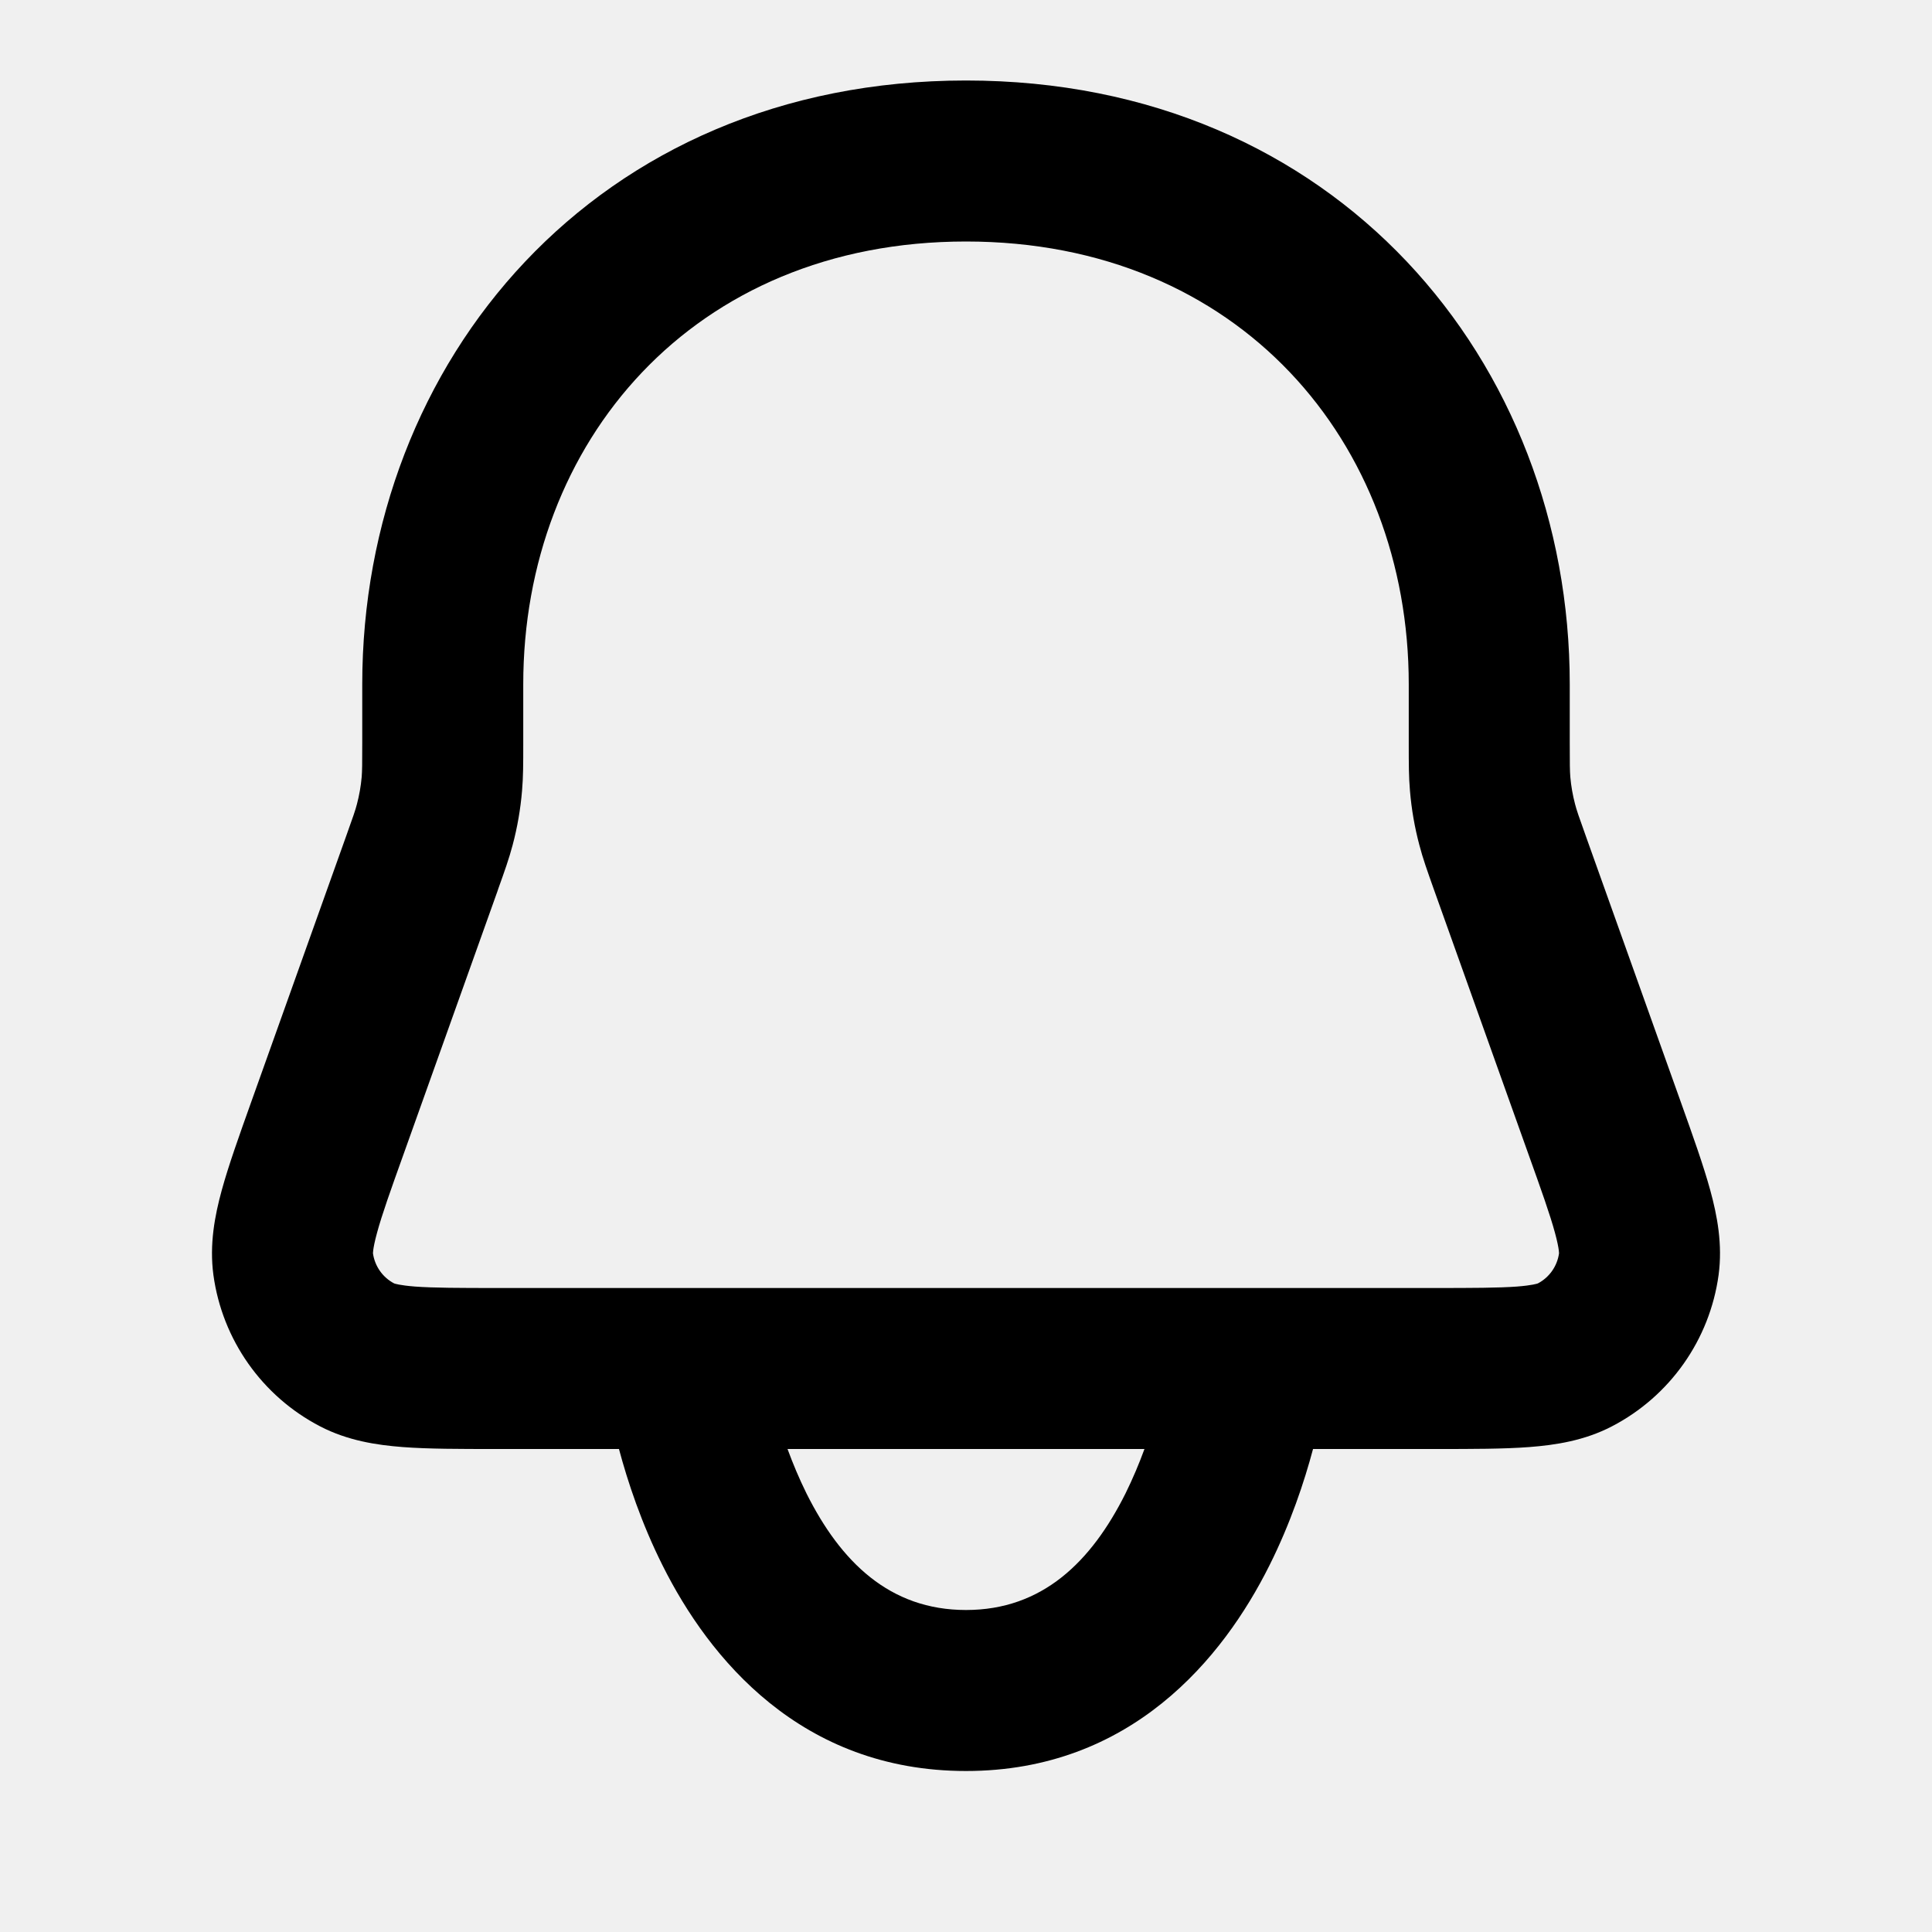
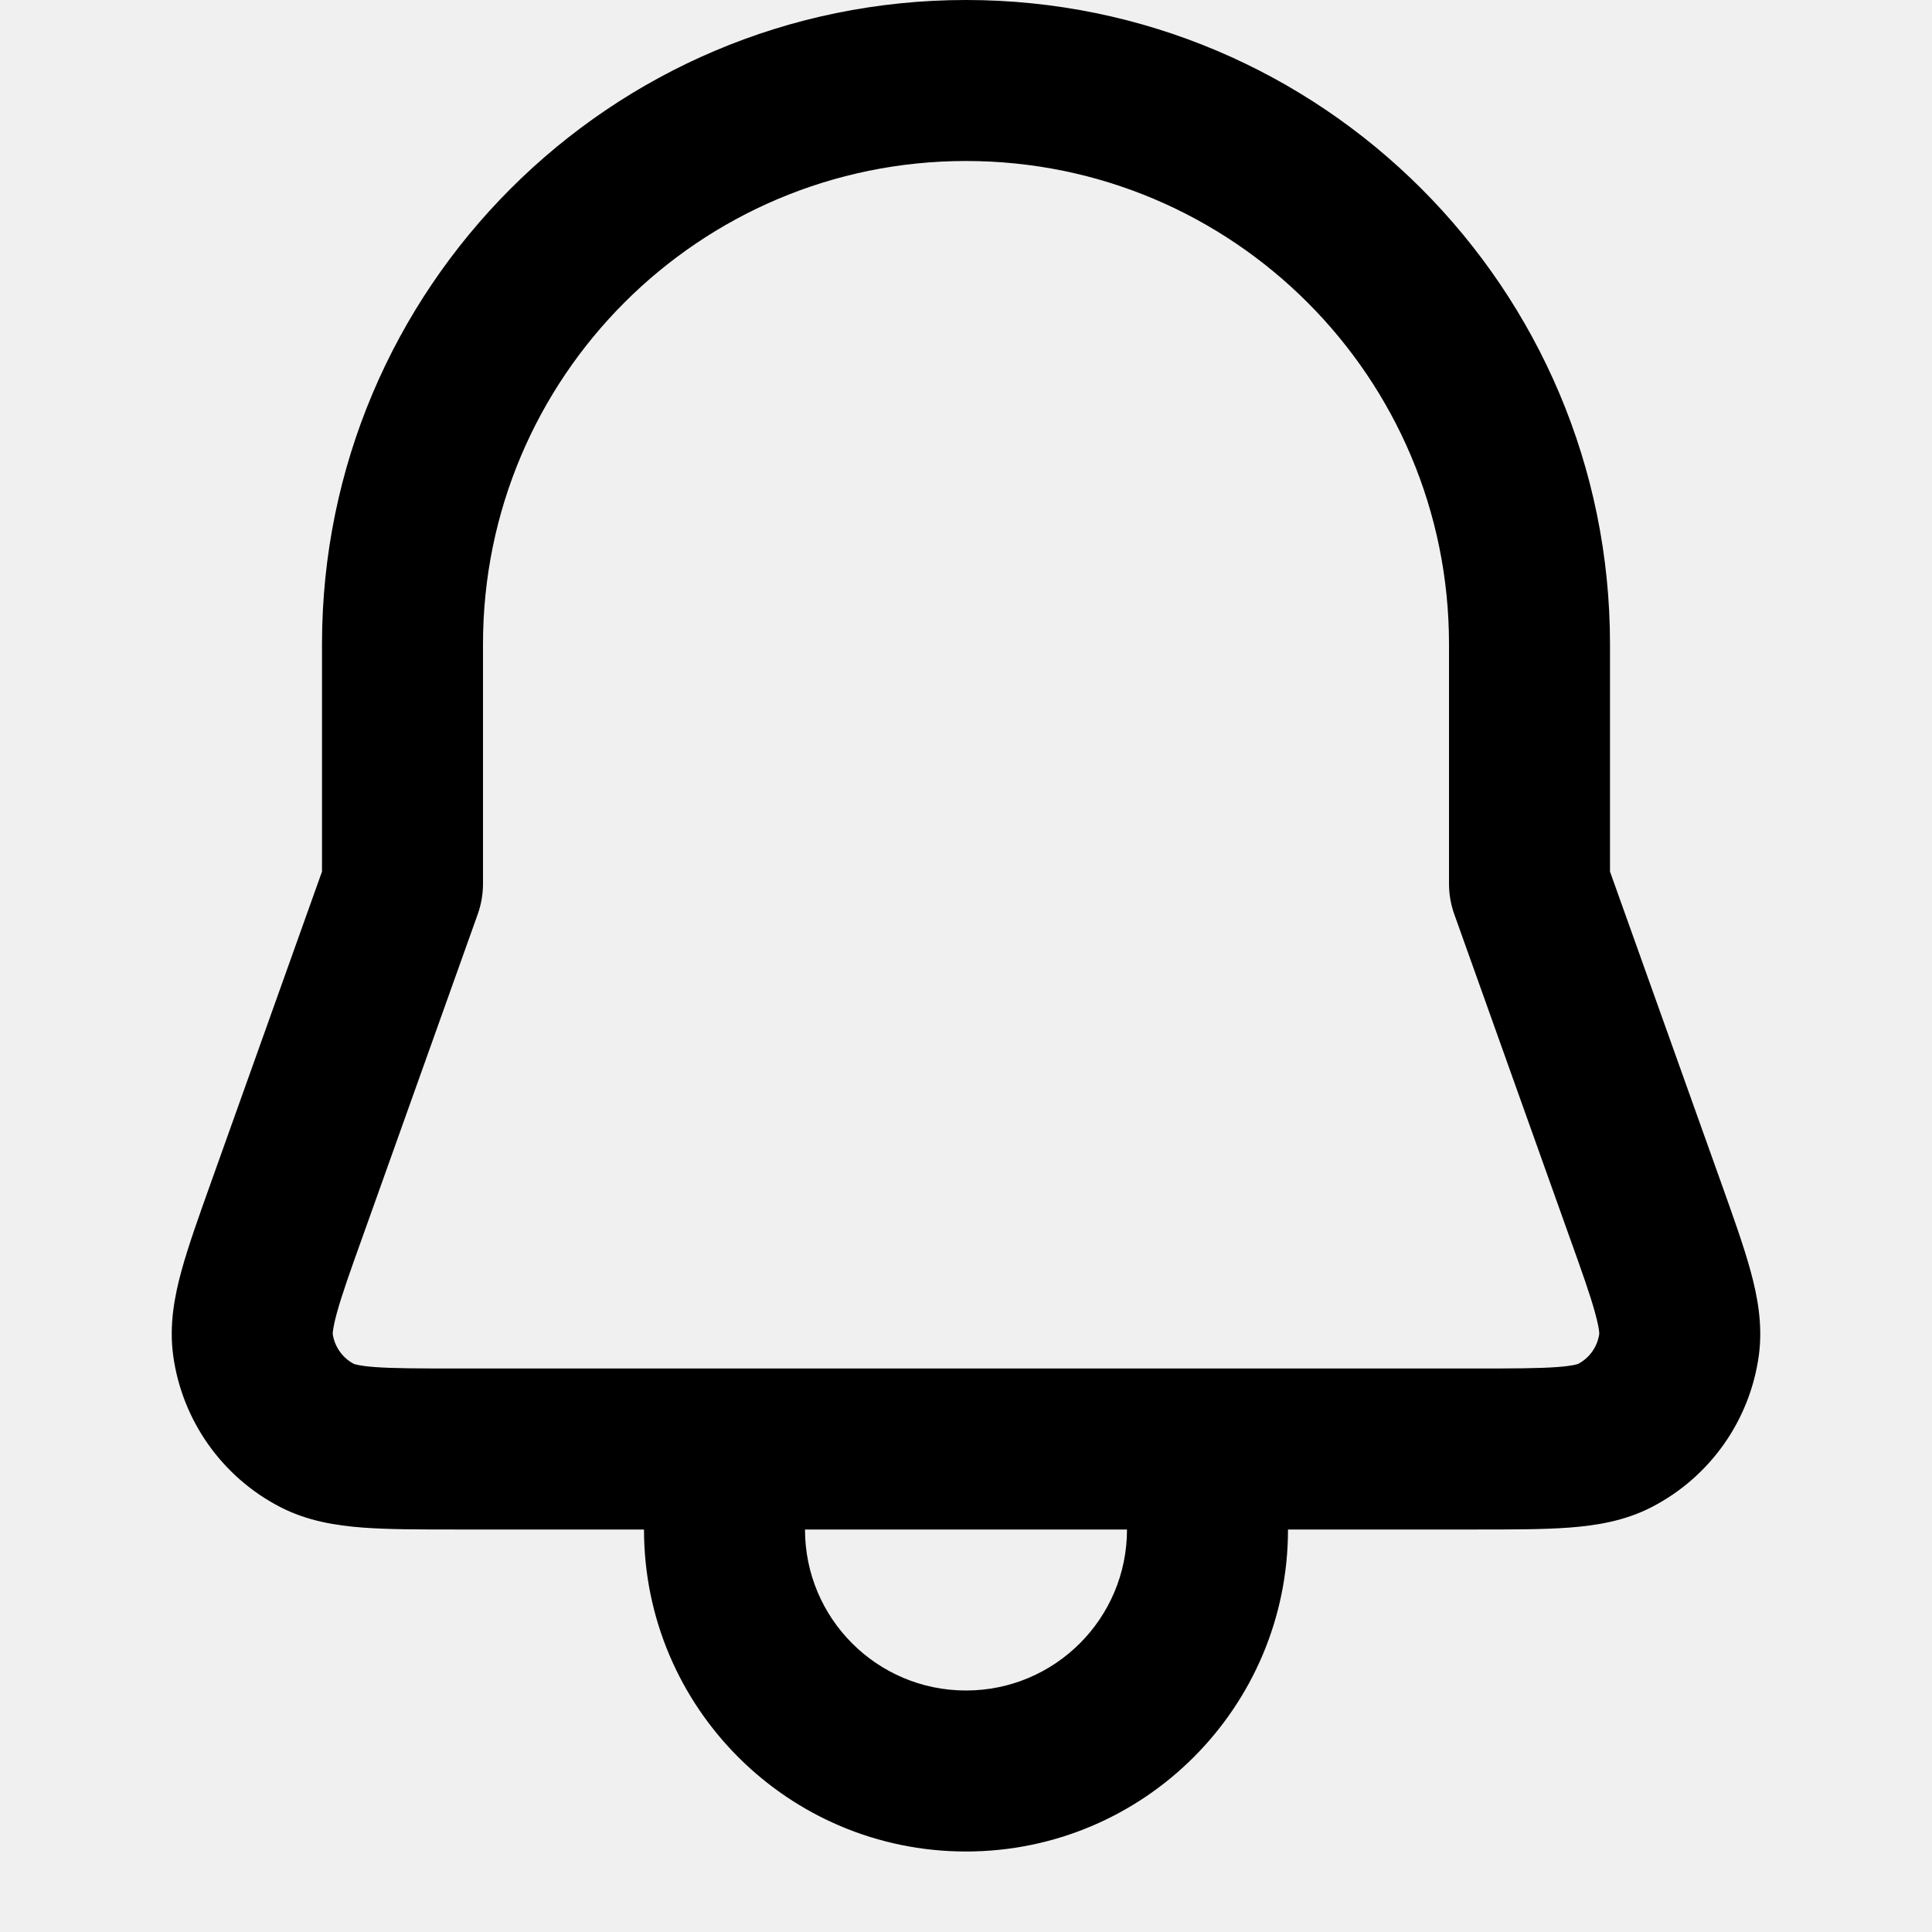
<svg xmlns="http://www.w3.org/2000/svg" width="24" height="24" viewBox="0 0 24 24" fill="none">
  <g clip-path="url(#clip0)">
-     <path fill-rule="evenodd" clip-rule="evenodd" d="M12 3C8.603 3 6.5 5.501 6.5 8.5V9.221C6.5 9.232 6.5 9.244 6.5 9.256C6.5 9.481 6.5 9.651 6.485 9.823C6.466 10.051 6.427 10.277 6.368 10.498C6.324 10.665 6.267 10.825 6.191 11.037C6.188 11.048 6.184 11.059 6.18 11.07L5.016 14.33C4.85 14.793 4.745 15.088 4.684 15.313C4.623 15.536 4.635 15.585 4.633 15.568C4.655 15.728 4.753 15.868 4.896 15.943C4.904 15.946 4.966 15.967 5.155 15.982C5.387 15.999 5.7 16 6.193 16H17.807C18.3 16 18.613 15.999 18.845 15.982C19.034 15.967 19.096 15.946 19.104 15.943C19.247 15.868 19.345 15.728 19.367 15.568C19.365 15.585 19.377 15.536 19.316 15.313C19.255 15.088 19.15 14.793 18.984 14.33L17.808 11.037C17.733 10.825 17.675 10.665 17.632 10.498C17.573 10.277 17.534 10.051 17.515 9.823C17.5 9.651 17.5 9.481 17.5 9.256L17.5 8.5C17.5 5.501 15.398 3 12 3ZM4.5 8.5C4.5 4.499 7.397 1 12 1C16.602 1 19.5 4.499 19.5 8.5V9.221C19.5 9.496 19.501 9.576 19.507 9.652C19.517 9.766 19.537 9.879 19.566 9.989C19.585 10.063 19.611 10.139 19.704 10.398L20.88 13.691C21.03 14.111 21.161 14.478 21.245 14.784C21.332 15.101 21.4 15.458 21.349 15.838C21.239 16.643 20.744 17.345 20.023 17.719C19.683 17.896 19.323 17.951 18.996 17.976C18.679 18 18.289 18 17.843 18H16.311C16.203 18.405 16.032 18.922 15.769 19.447C15.193 20.6 14.05 22 12 22C9.95 22 8.807 20.6 8.231 19.447C7.968 18.922 7.797 18.405 7.689 18H6.157C5.711 18 5.321 18 5.004 17.976C4.677 17.951 4.318 17.896 3.977 17.719C3.256 17.345 2.761 16.643 2.651 15.838C2.6 15.458 2.668 15.101 2.755 14.784C2.839 14.478 2.97 14.111 3.12 13.691L4.296 10.398C4.389 10.139 4.415 10.063 4.434 9.989C4.463 9.879 4.483 9.766 4.493 9.652C4.499 9.576 4.5 9.496 4.5 9.221V8.5ZM9.783 18C9.849 18.18 9.927 18.367 10.019 18.553C10.443 19.4 11.05 20 12 20C12.95 20 13.557 19.4 13.981 18.553C14.073 18.367 14.151 18.18 14.217 18H9.783Z" fill="black" />
+     <path fill-rule="evenodd" clip-rule="evenodd" d="M12 0C7.582 -2.50339e-06 4 3.583 4 8.001V10.827L2.62 14.691C2.47 15.111 2.339 15.478 2.255 15.784C2.168 16.101 2.1 16.458 2.151 16.837C2.261 17.643 2.756 18.345 3.477 18.719C3.818 18.896 4.177 18.951 4.504 18.976C4.821 19 5.211 19 5.657 19L8 19C8 21.209 9.791 23 12 23C14.209 23 16 21.209 16 19L18.343 19C18.789 19 19.179 19 19.496 18.976C19.823 18.951 20.183 18.896 20.523 18.719C21.244 18.345 21.739 17.643 21.849 16.837C21.9 16.458 21.832 16.101 21.745 15.784C21.661 15.478 21.53 15.111 21.38 14.691L20 10.827V8.001C20 3.583 16.418 2.5034e-06 12 0ZM14 19H10C10 20.105 10.895 21 12 21C13.105 21 14 20.105 14 19ZM18.307 17C18.8 17 19.113 16.999 19.345 16.982C19.534 16.968 19.596 16.946 19.604 16.943C19.747 16.868 19.845 16.728 19.867 16.567C19.865 16.584 19.877 16.536 19.816 16.313C19.755 16.088 19.65 15.793 19.484 15.33L18.066 11.358C18.025 11.244 18 11.116 18 10.978V8.001C18 4.687 15.314 2 12 2C8.686 2 6 4.687 6 8.001V10.978C6 11.116 5.975 11.244 5.934 11.358L4.516 15.33C4.35 15.793 4.245 16.088 4.184 16.313C4.134 16.496 4.133 16.561 4.133 16.57C4.156 16.729 4.254 16.868 4.396 16.943C4.404 16.946 4.466 16.968 4.655 16.982C4.887 16.999 5.2 17 5.693 17H18.307Z" fill="black" />
  </g>
  <defs>
    <clipPath id="clip0">
      <rect width="24" height="24" fill="white" />
    </clipPath>
  </defs>
</svg>
